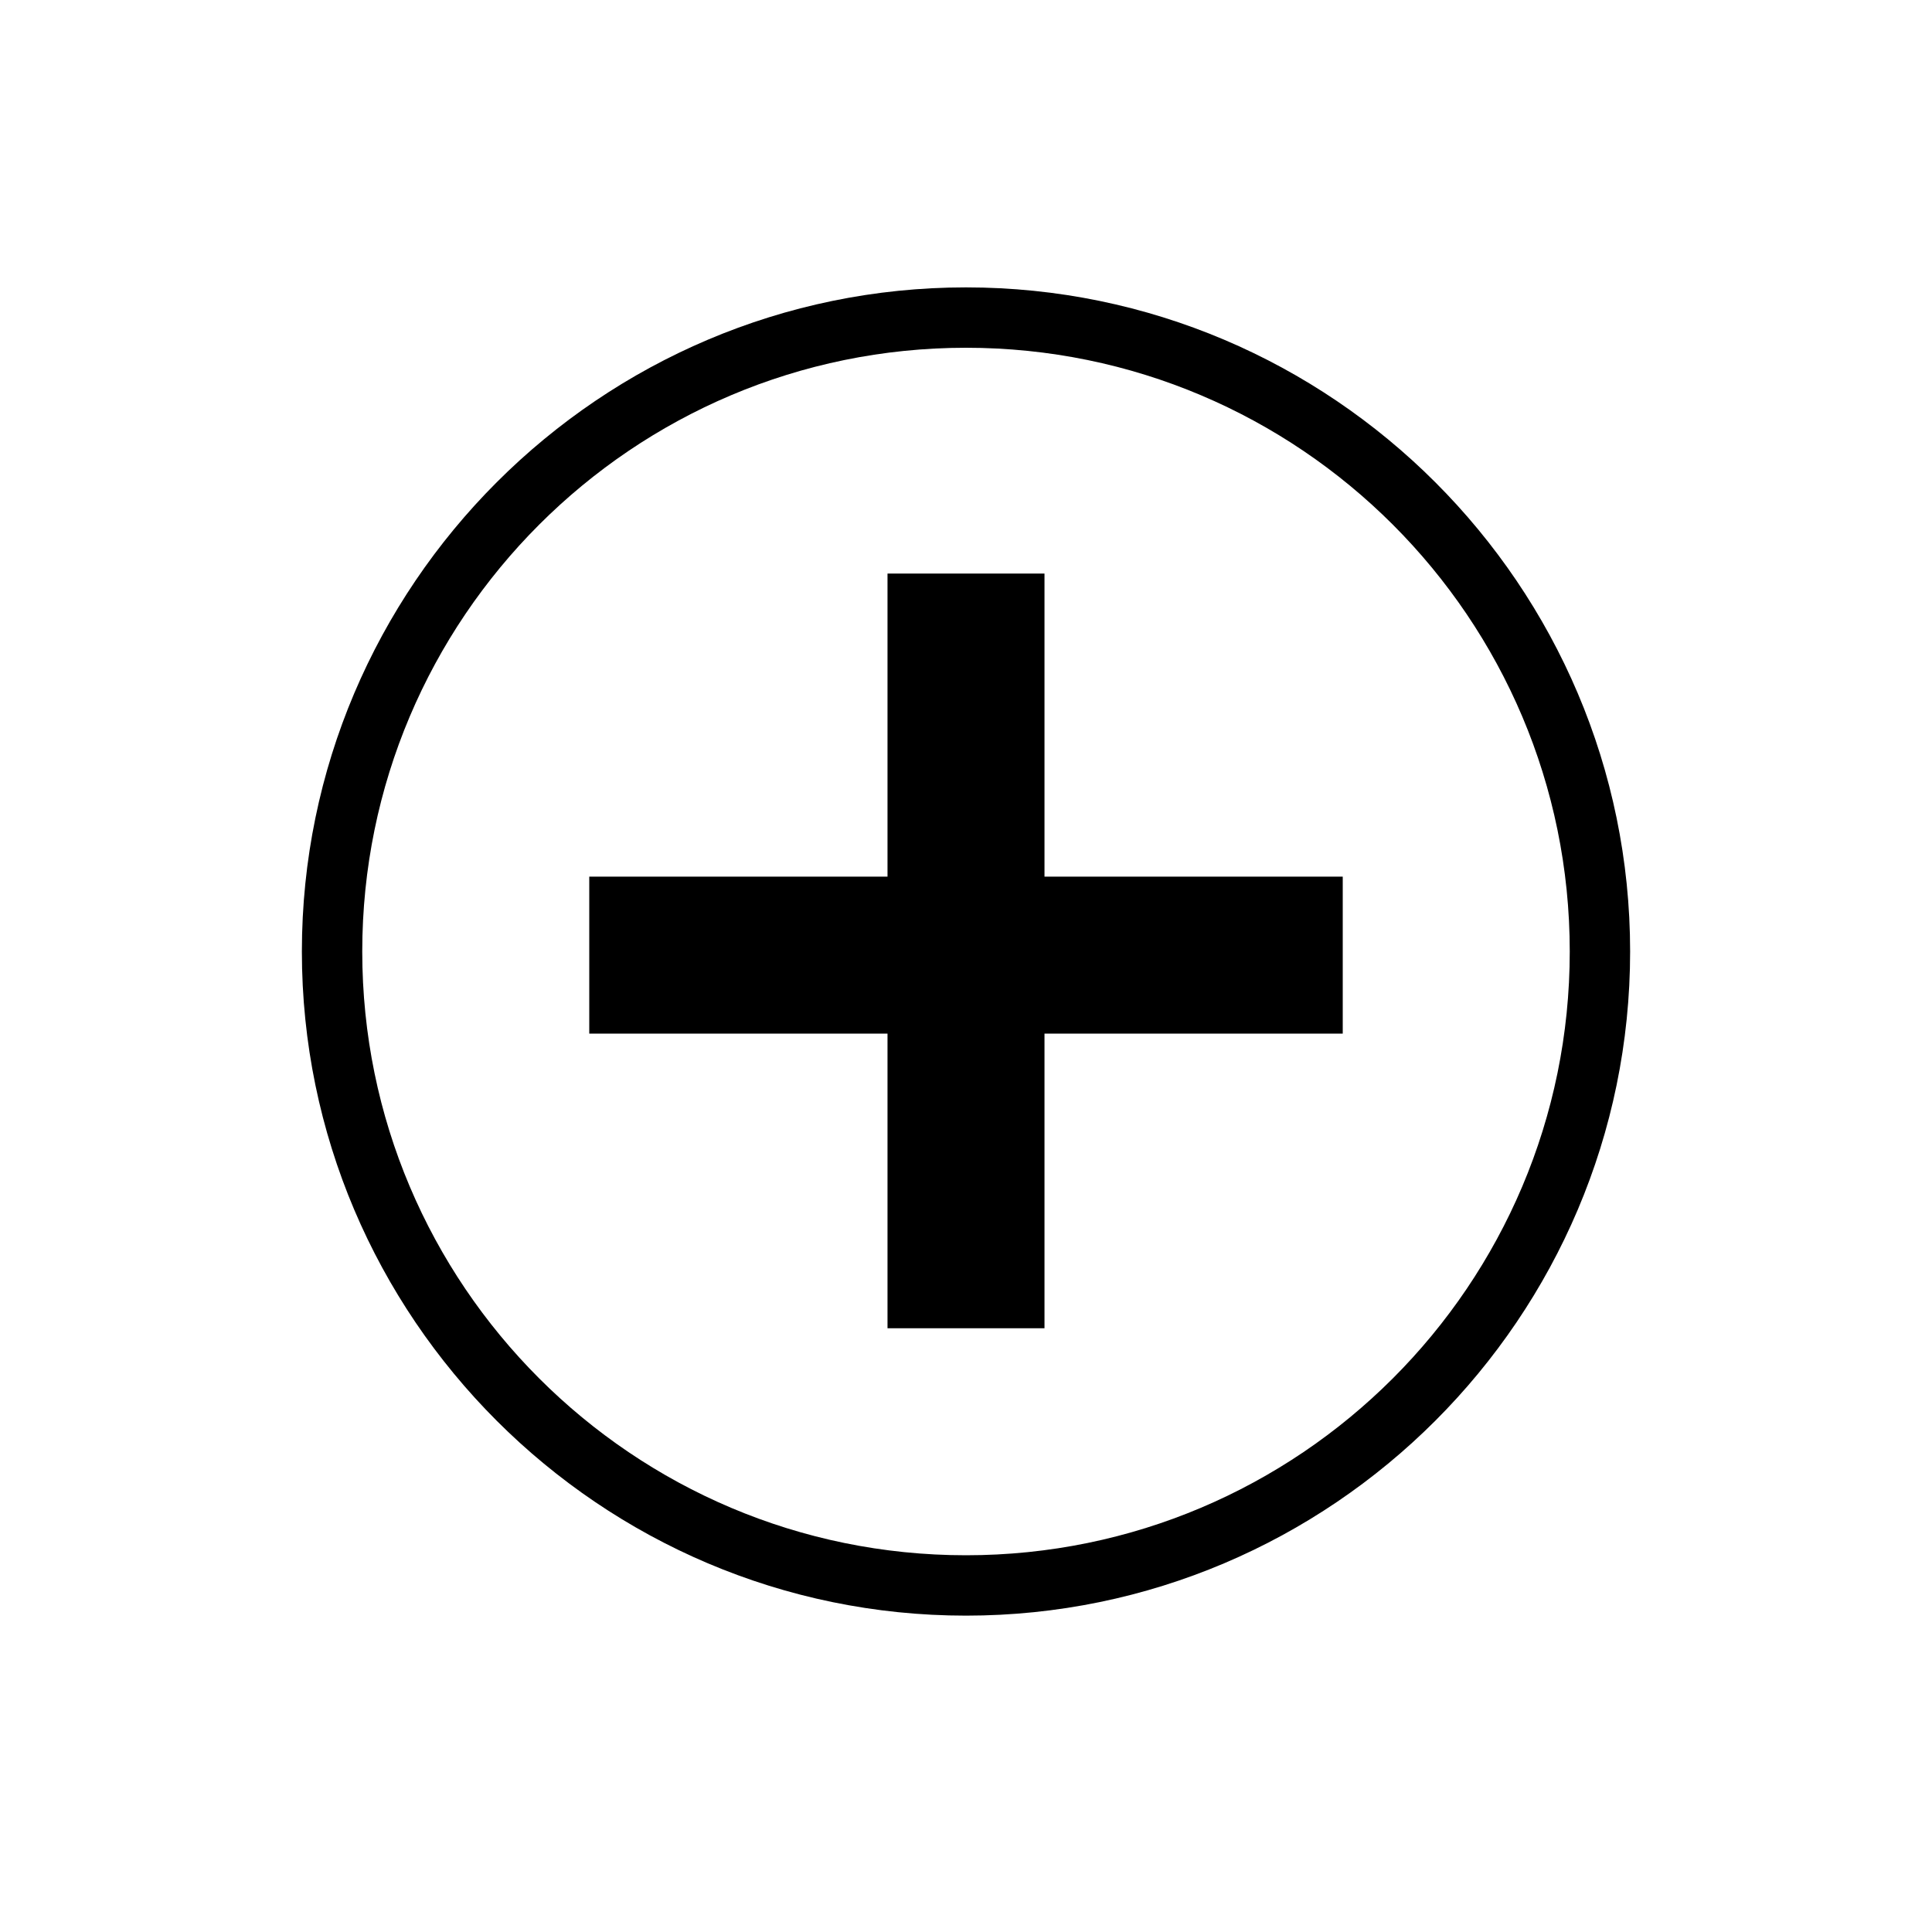
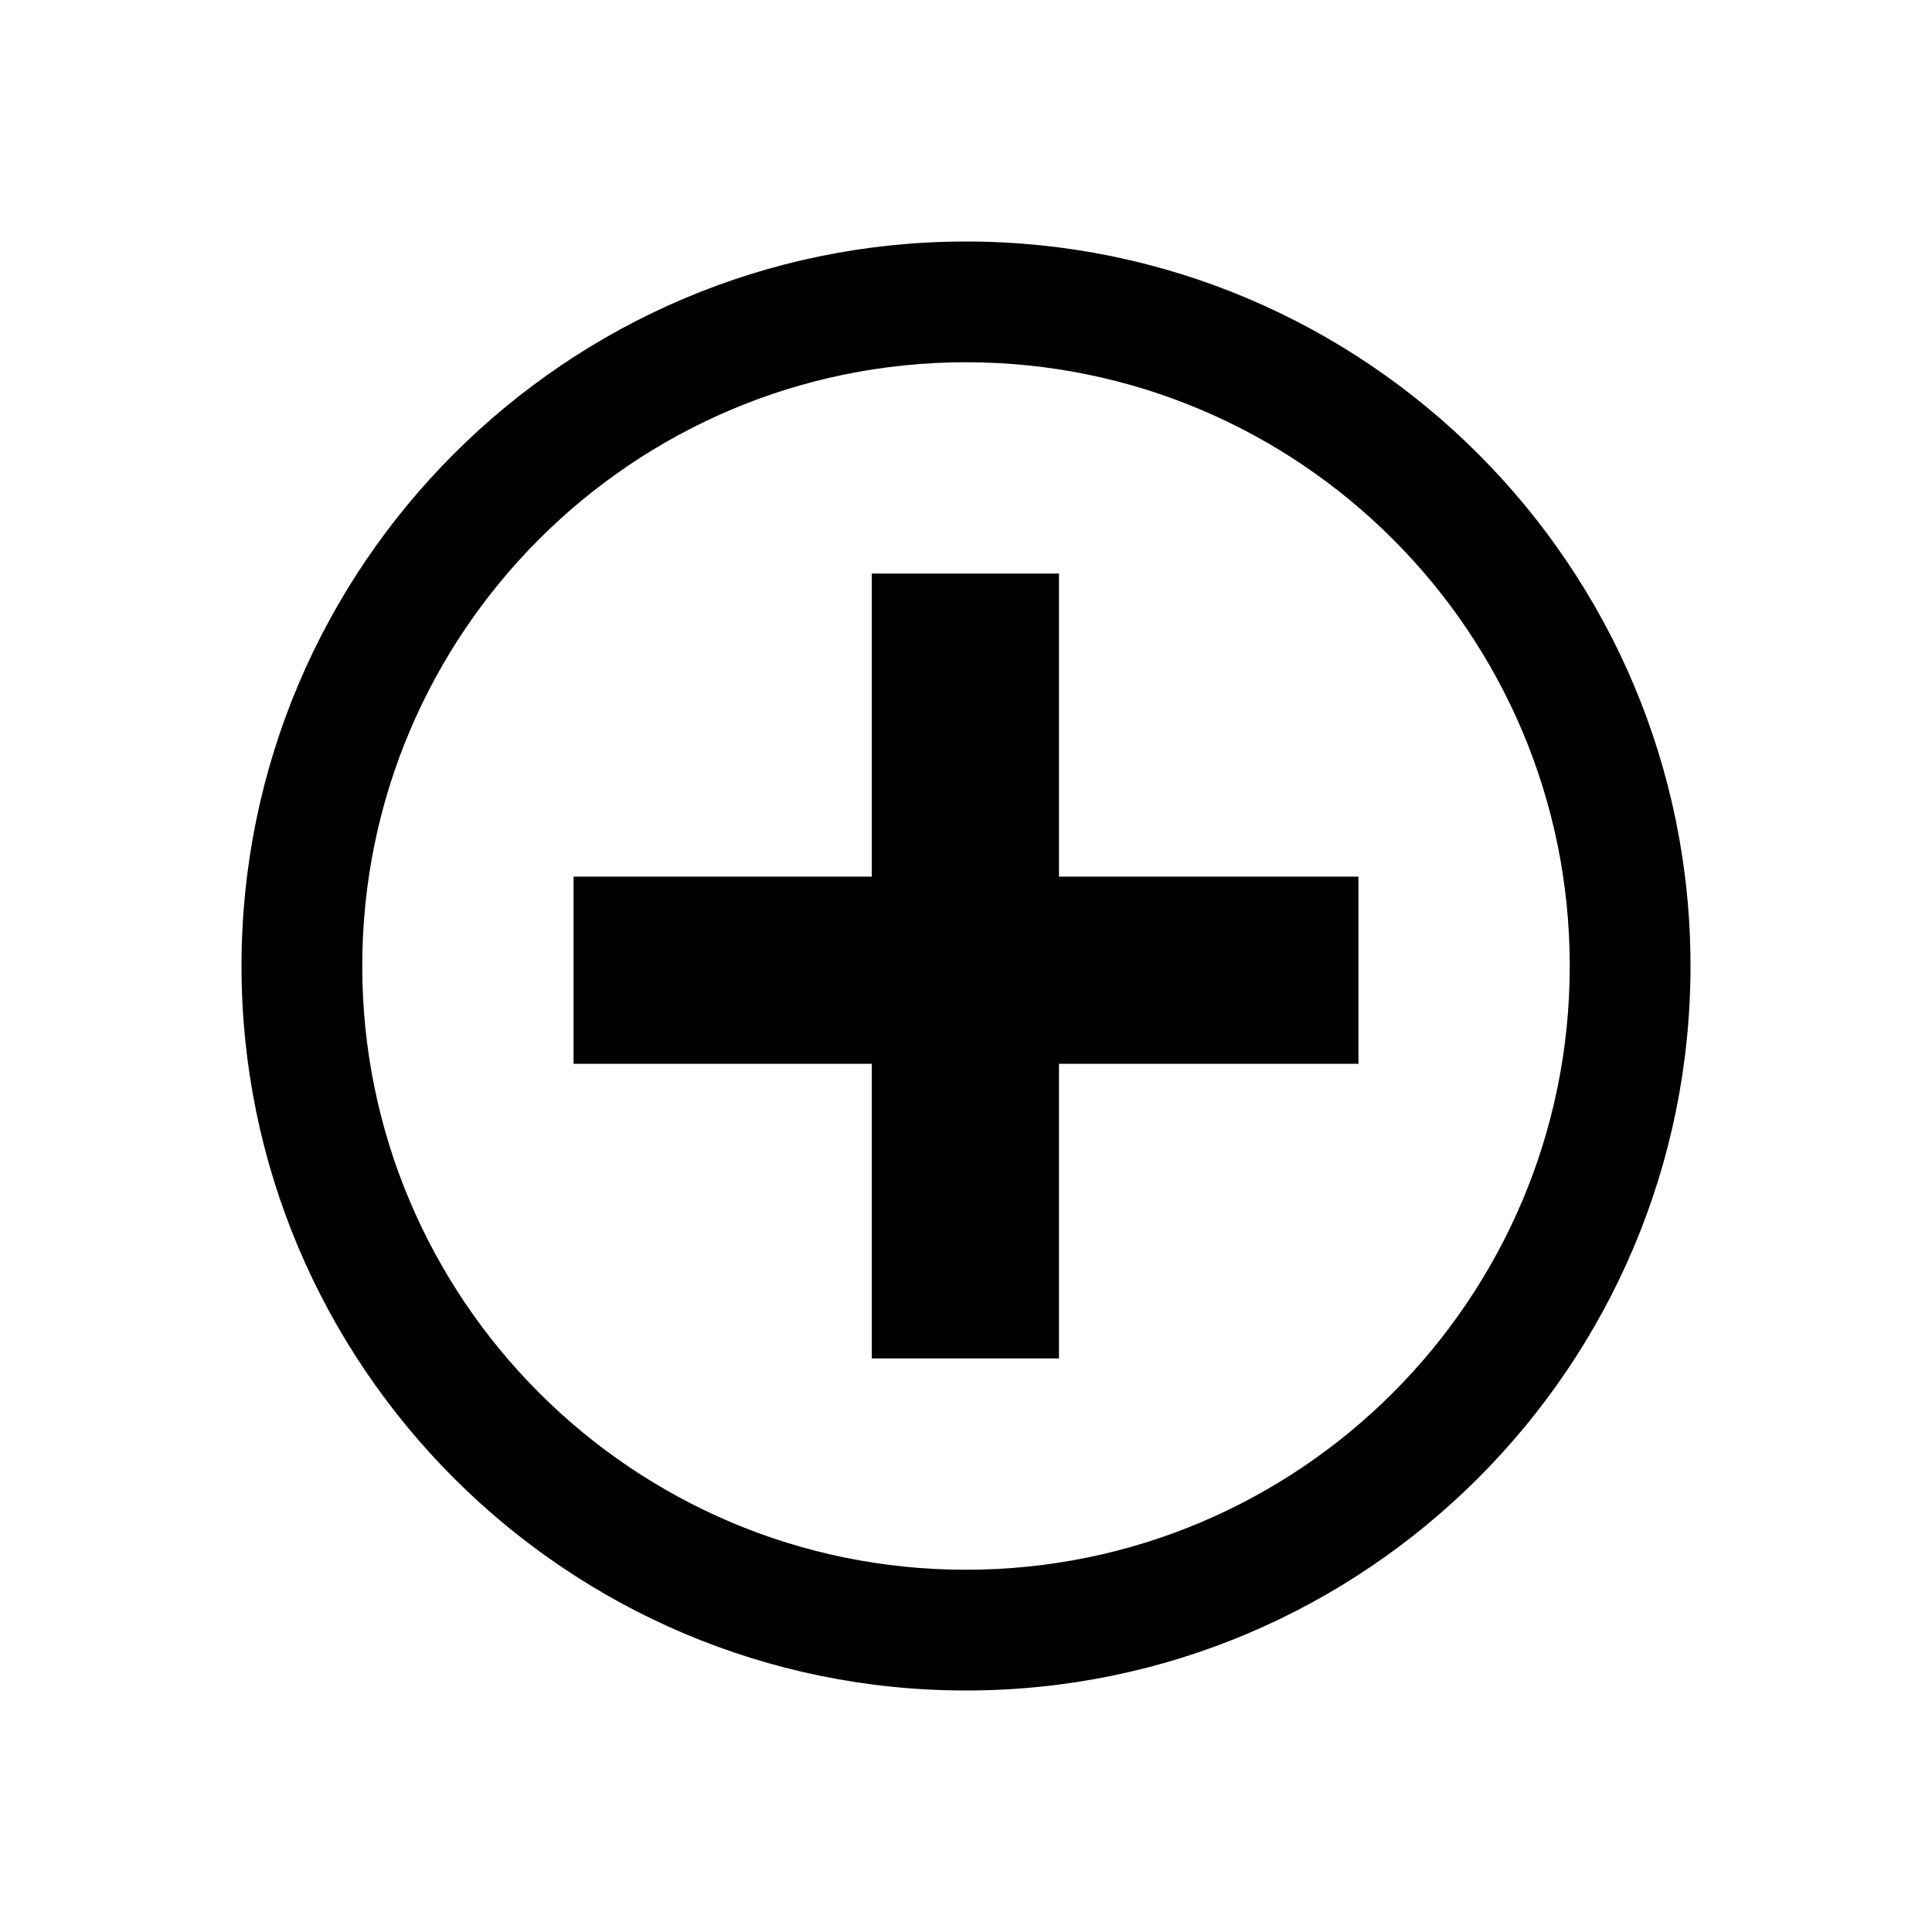
<svg xmlns="http://www.w3.org/2000/svg" viewBox="0 0 16 16">
-   <path d="m8 2.88c2.76 0 5 2.24 5 5s-2.24 5-5 5-5-2.24-5-5 2.24-5 5-5m0-.5c-3.03 0-5.5 2.47-5.5 5.5s2.47 5.5 5.5 5.5 5.5-2.47 5.5-5.5-2.47-5.5-5.5-5.5z" />
-   <path d="m11.12 7.26h-2.47v-2.51h-1.3v2.51h-2.47v1.3h2.47v2.44h1.3v-2.44h2.47z" />
+   <path d="m8.77 7.26v-2.51h-1.55v2.51h-2.47v1.55h2.47v2.44h1.55v-2.44h2.48v-1.55z" />
+   <path d="m8 3c2.76 0 5 2.24 5 5s-2.24 5-5 5-5-2.24-5-5 2.24-5 5-5m0-1c-3.31 0-6 2.69-6 6s2.69 6 6 6 6-2.69 6-6-2.69-6-6-6z" />
</svg>
